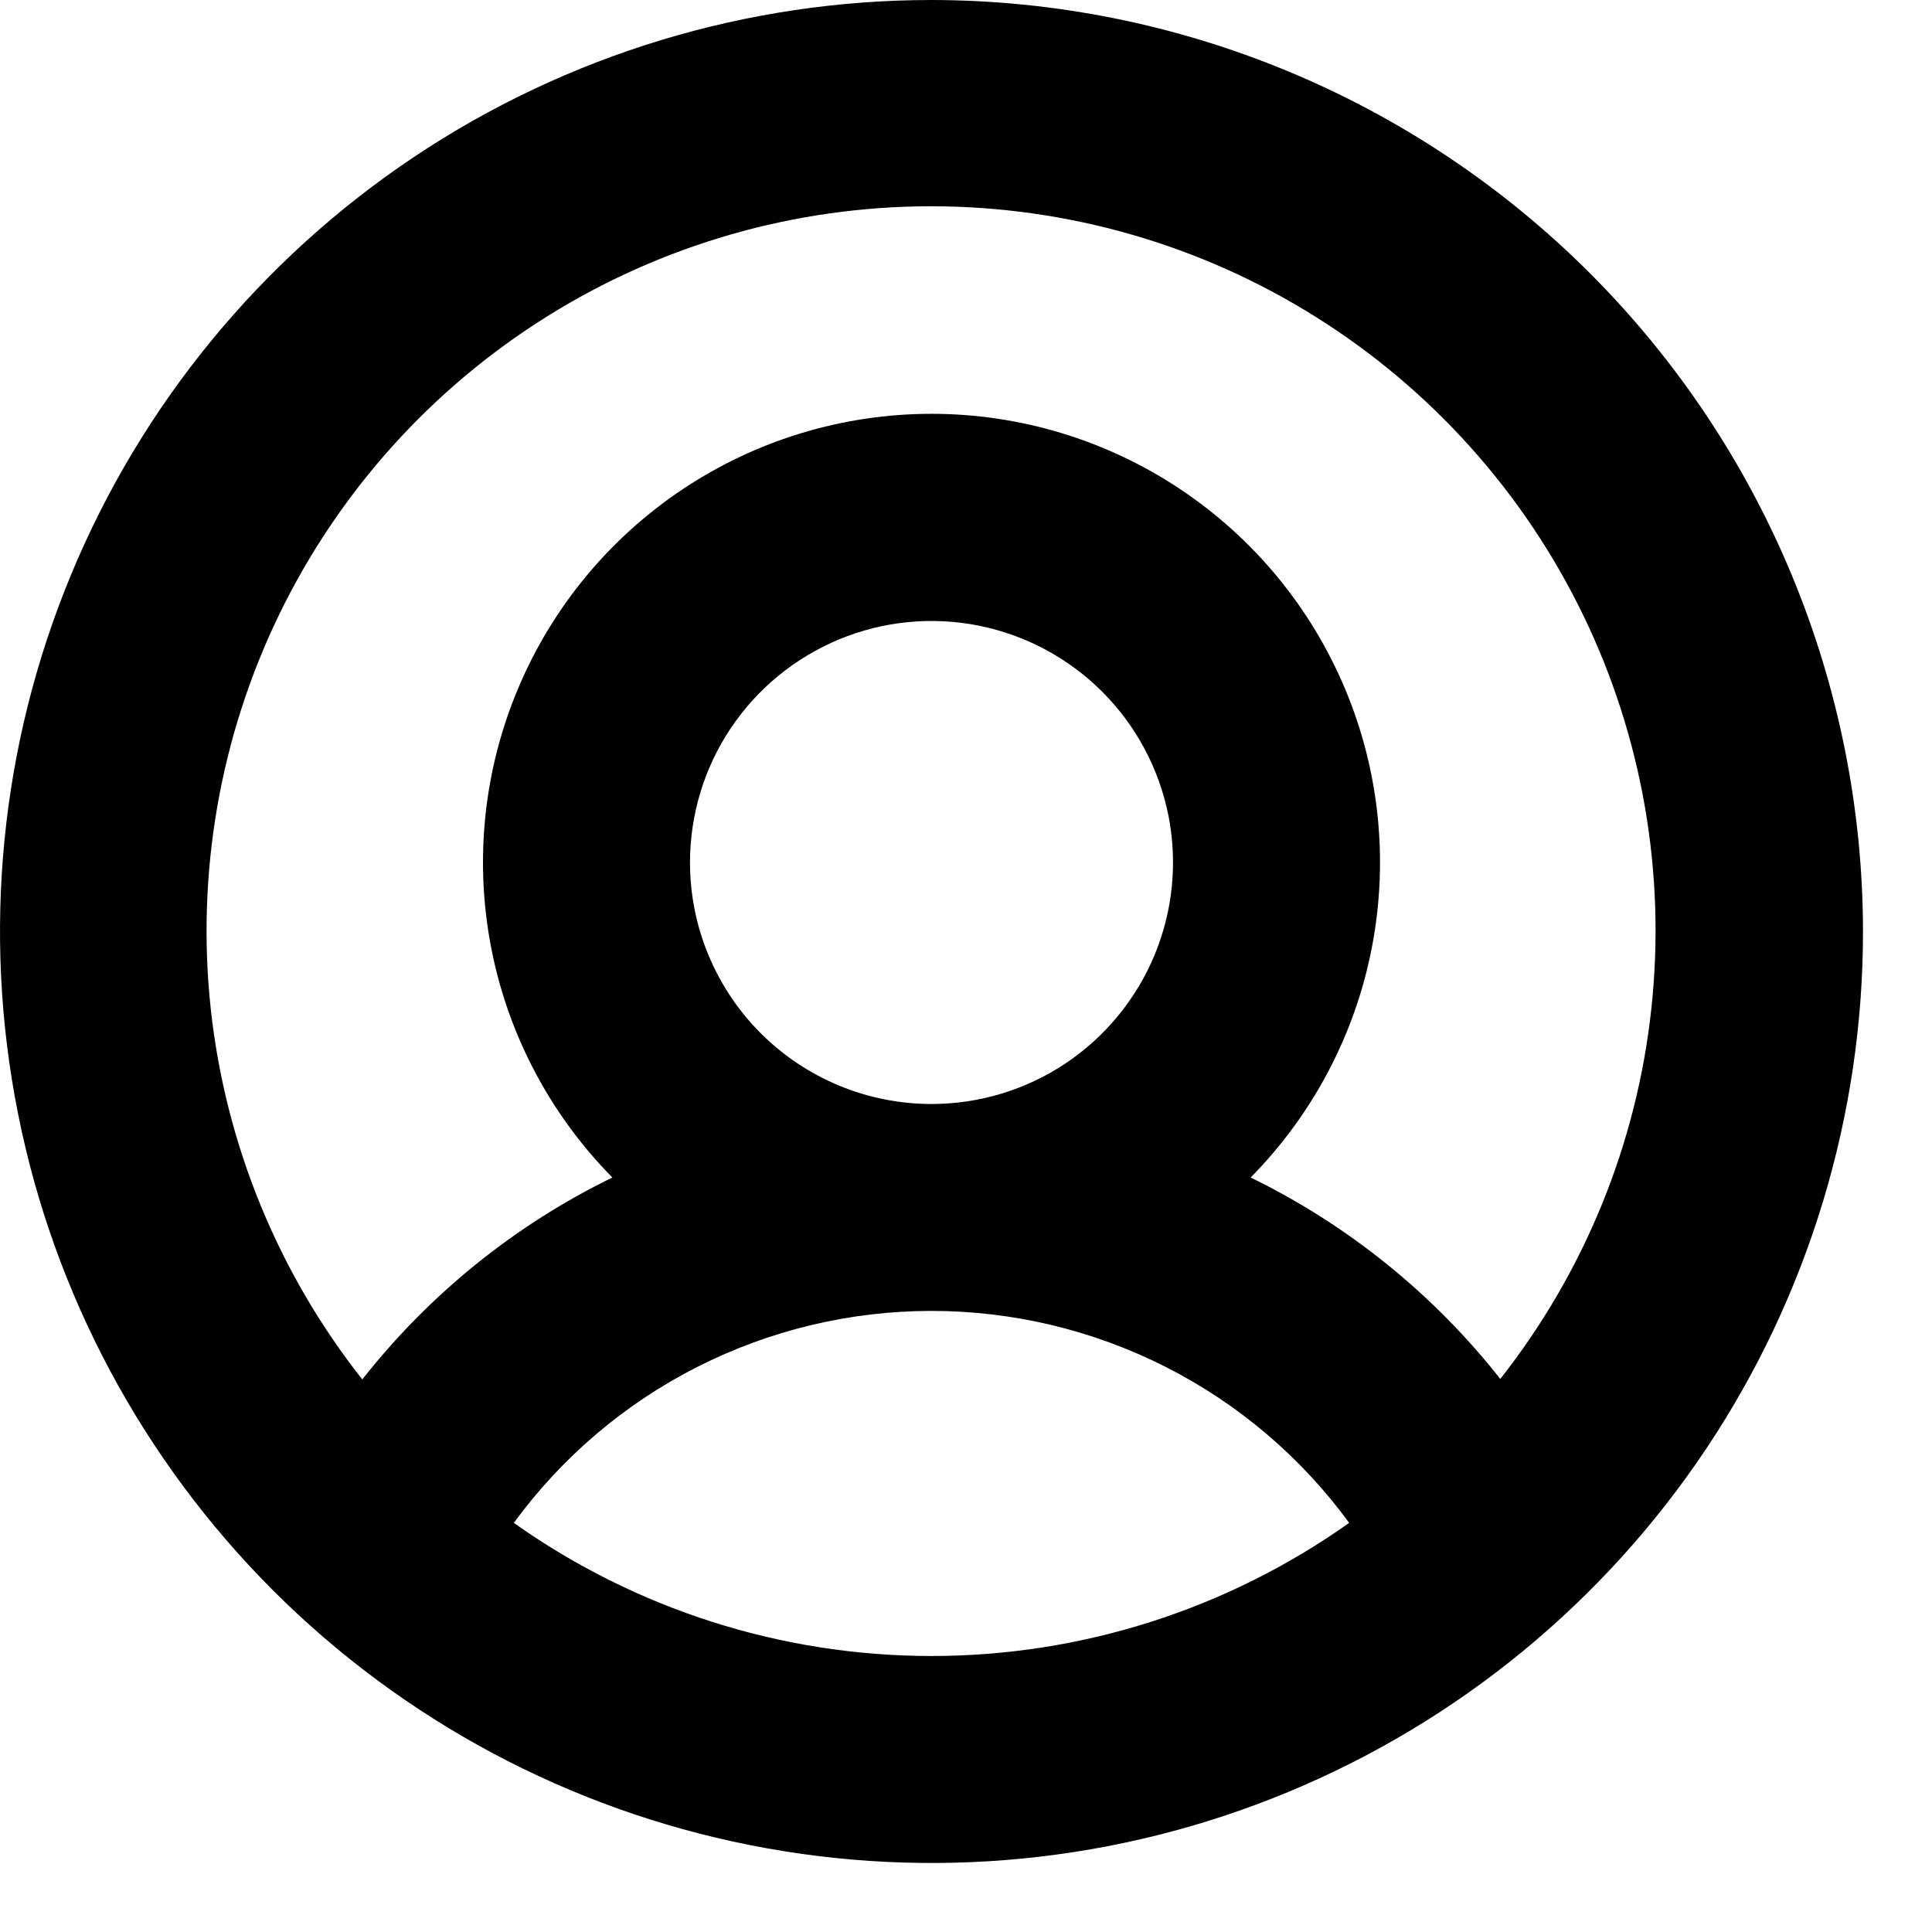
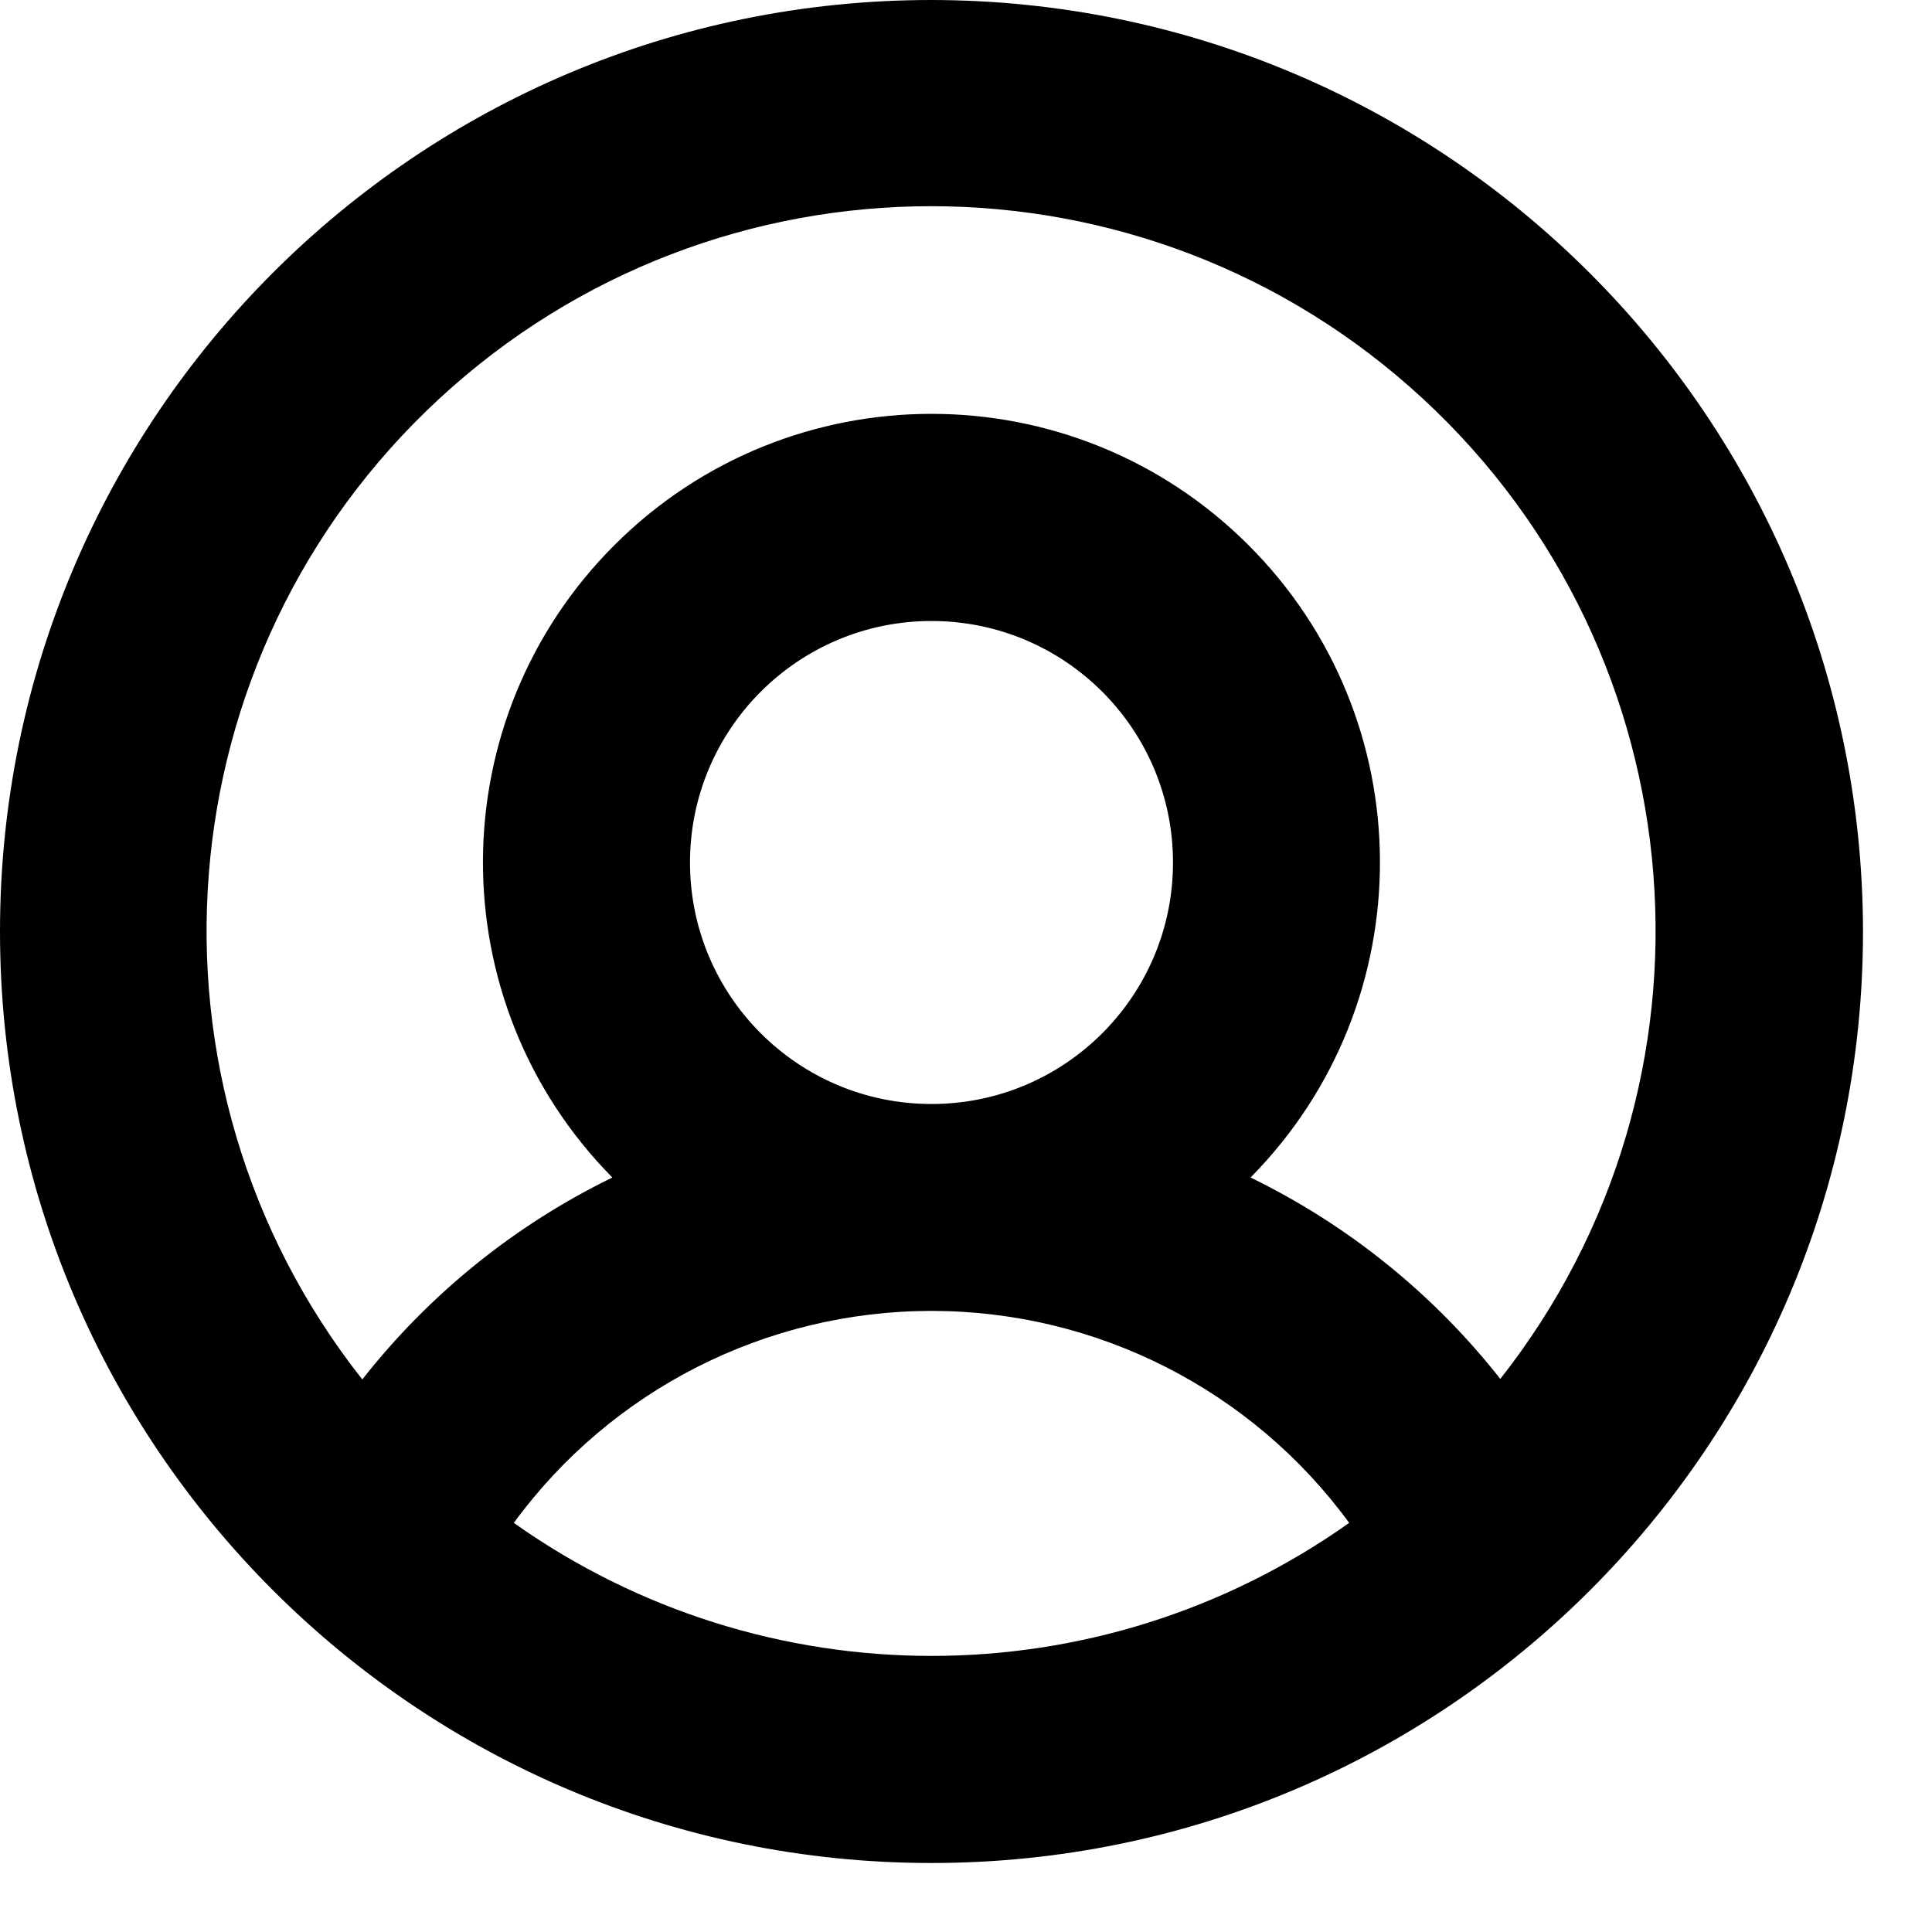
- <svg xmlns="http://www.w3.org/2000/svg" width="21" height="21" viewBox="0 0 21 21" fill="none">
-   <path d="M10.125 0C8.122 0 6.165 0.594 4.5 1.706C2.835 2.819 1.537 4.4 0.771 6.25C0.004 8.1 -0.196 10.136 0.195 12.1C0.585 14.064 1.55 15.868 2.966 17.285C4.382 18.701 6.186 19.665 8.15 20.055C10.114 20.446 12.15 20.246 14 19.479C15.85 18.713 17.431 17.415 18.544 15.75C19.656 14.085 20.25 12.127 20.25 10.125C20.247 7.441 19.179 4.867 17.281 2.969C15.383 1.071 12.809 0.003 10.125 0ZM5.585 16.553C6.107 15.839 6.79 15.258 7.579 14.858C8.368 14.458 9.24 14.249 10.125 14.249C11.01 14.249 11.882 14.458 12.671 14.858C13.46 15.258 14.143 15.839 14.665 16.553C13.338 17.494 11.752 18 10.125 18C8.498 18 6.912 17.494 5.585 16.553ZM7.5 9.375C7.5 8.856 7.654 8.348 7.942 7.917C8.231 7.485 8.641 7.149 9.12 6.95C9.6 6.751 10.128 6.699 10.637 6.8C11.146 6.902 11.614 7.152 11.981 7.519C12.348 7.886 12.598 8.354 12.7 8.863C12.801 9.372 12.749 9.9 12.55 10.38C12.351 10.859 12.015 11.269 11.583 11.558C11.152 11.846 10.644 12 10.125 12C9.429 12 8.761 11.723 8.269 11.231C7.777 10.739 7.5 10.071 7.5 9.375ZM16.312 14.994C15.583 14.067 14.654 13.316 13.594 12.799C14.269 12.115 14.728 11.246 14.911 10.302C15.094 9.358 14.994 8.381 14.623 7.494C14.252 6.606 13.627 5.849 12.827 5.316C12.027 4.783 11.087 4.498 10.125 4.498C9.163 4.498 8.223 4.783 7.423 5.316C6.623 5.849 5.998 6.606 5.627 7.494C5.256 8.381 5.156 9.358 5.339 10.302C5.522 11.246 5.981 12.115 6.656 12.799C5.596 13.316 4.667 14.067 3.938 14.994C3.022 13.833 2.451 12.438 2.291 10.968C2.132 9.498 2.389 8.012 3.034 6.681C3.679 5.351 4.686 4.229 5.939 3.444C7.193 2.658 8.642 2.242 10.12 2.242C11.599 2.242 13.048 2.658 14.301 3.444C15.554 4.229 16.561 5.351 17.206 6.681C17.852 8.012 18.109 9.498 17.949 10.968C17.79 12.438 17.219 13.833 16.303 14.994H16.312Z" fill="black" />
+ <svg xmlns="http://www.w3.org/2000/svg" width="21" height="21" fill="none" viewBox="0 0 21 21">
+   <path fill="#000" d="M10.125 0A10.125 10.125 0 1 0 20.25 10.125 10.137 10.137 0 0 0 10.125 0m-4.54 16.553a5.625 5.625 0 0 1 9.08 0 7.85 7.85 0 0 1-9.08 0M7.5 9.375a2.625 2.625 0 1 1 5.25 0 2.625 2.625 0 0 1-5.25 0m8.813 5.62a7.8 7.8 0 0 0-2.72-2.196 4.875 4.875 0 1 0-6.937 0 7.8 7.8 0 0 0-2.718 2.195 7.875 7.875 0 1 1 12.365 0z" />
</svg>
